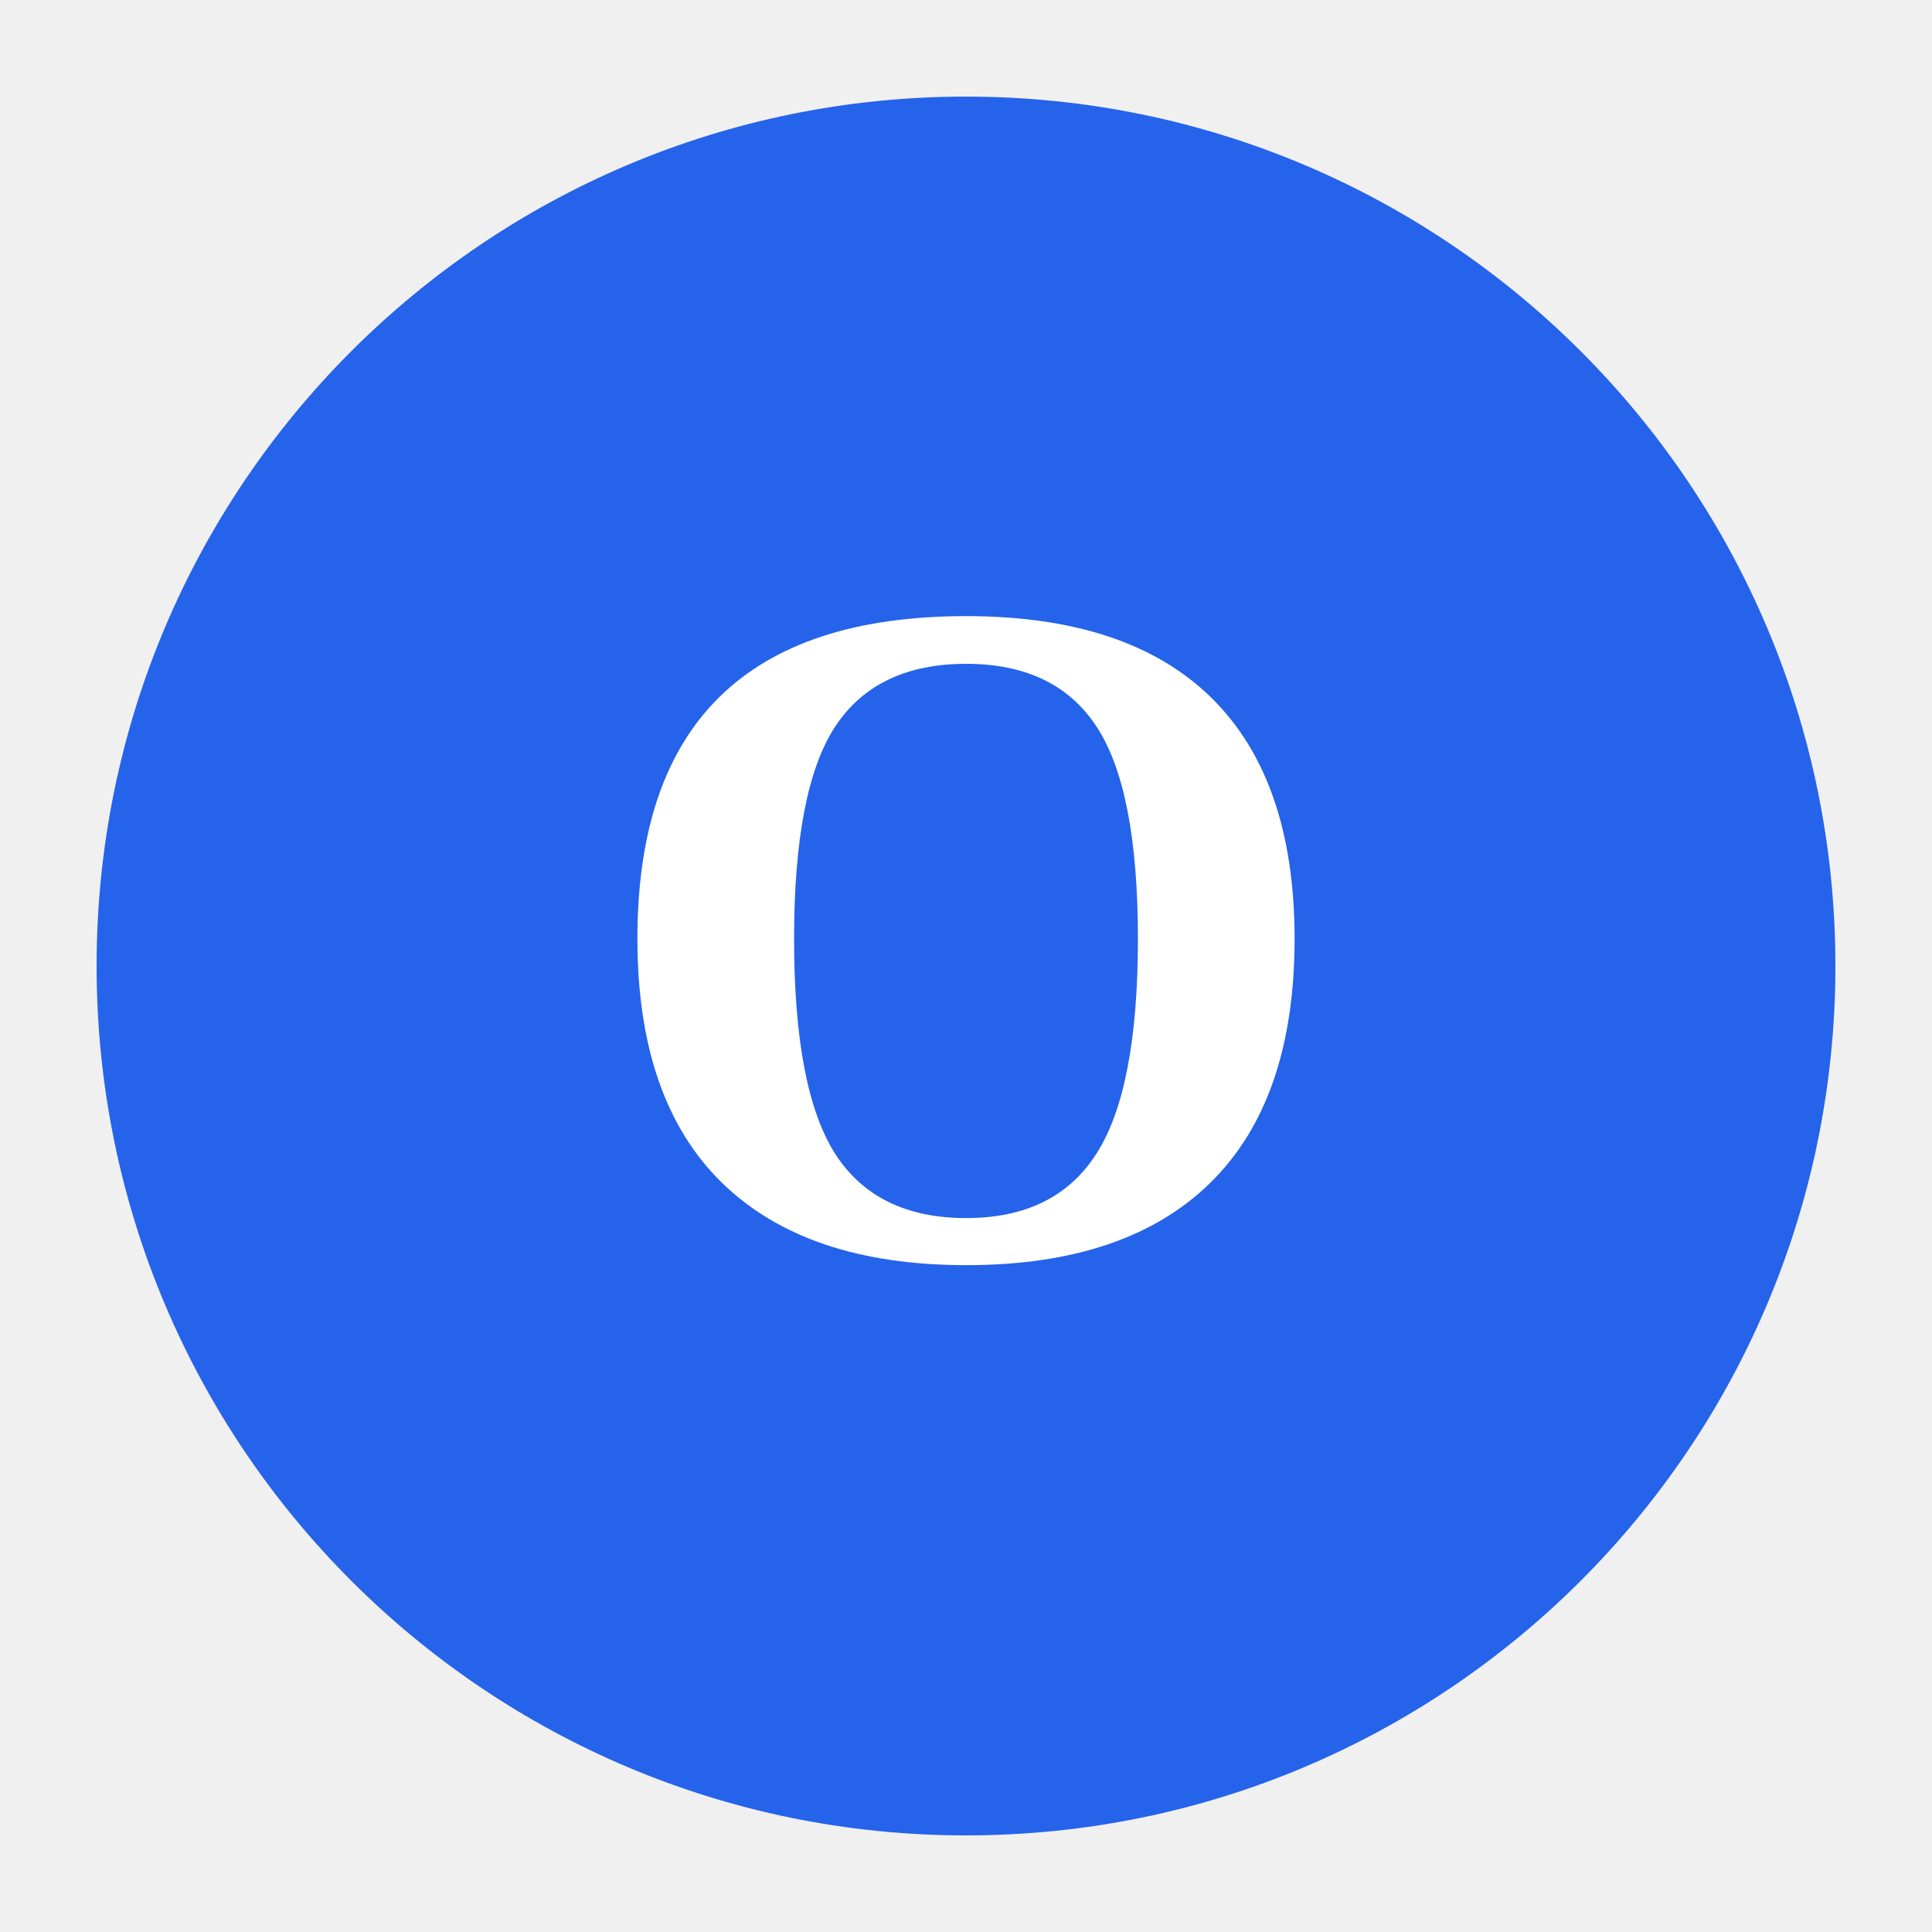
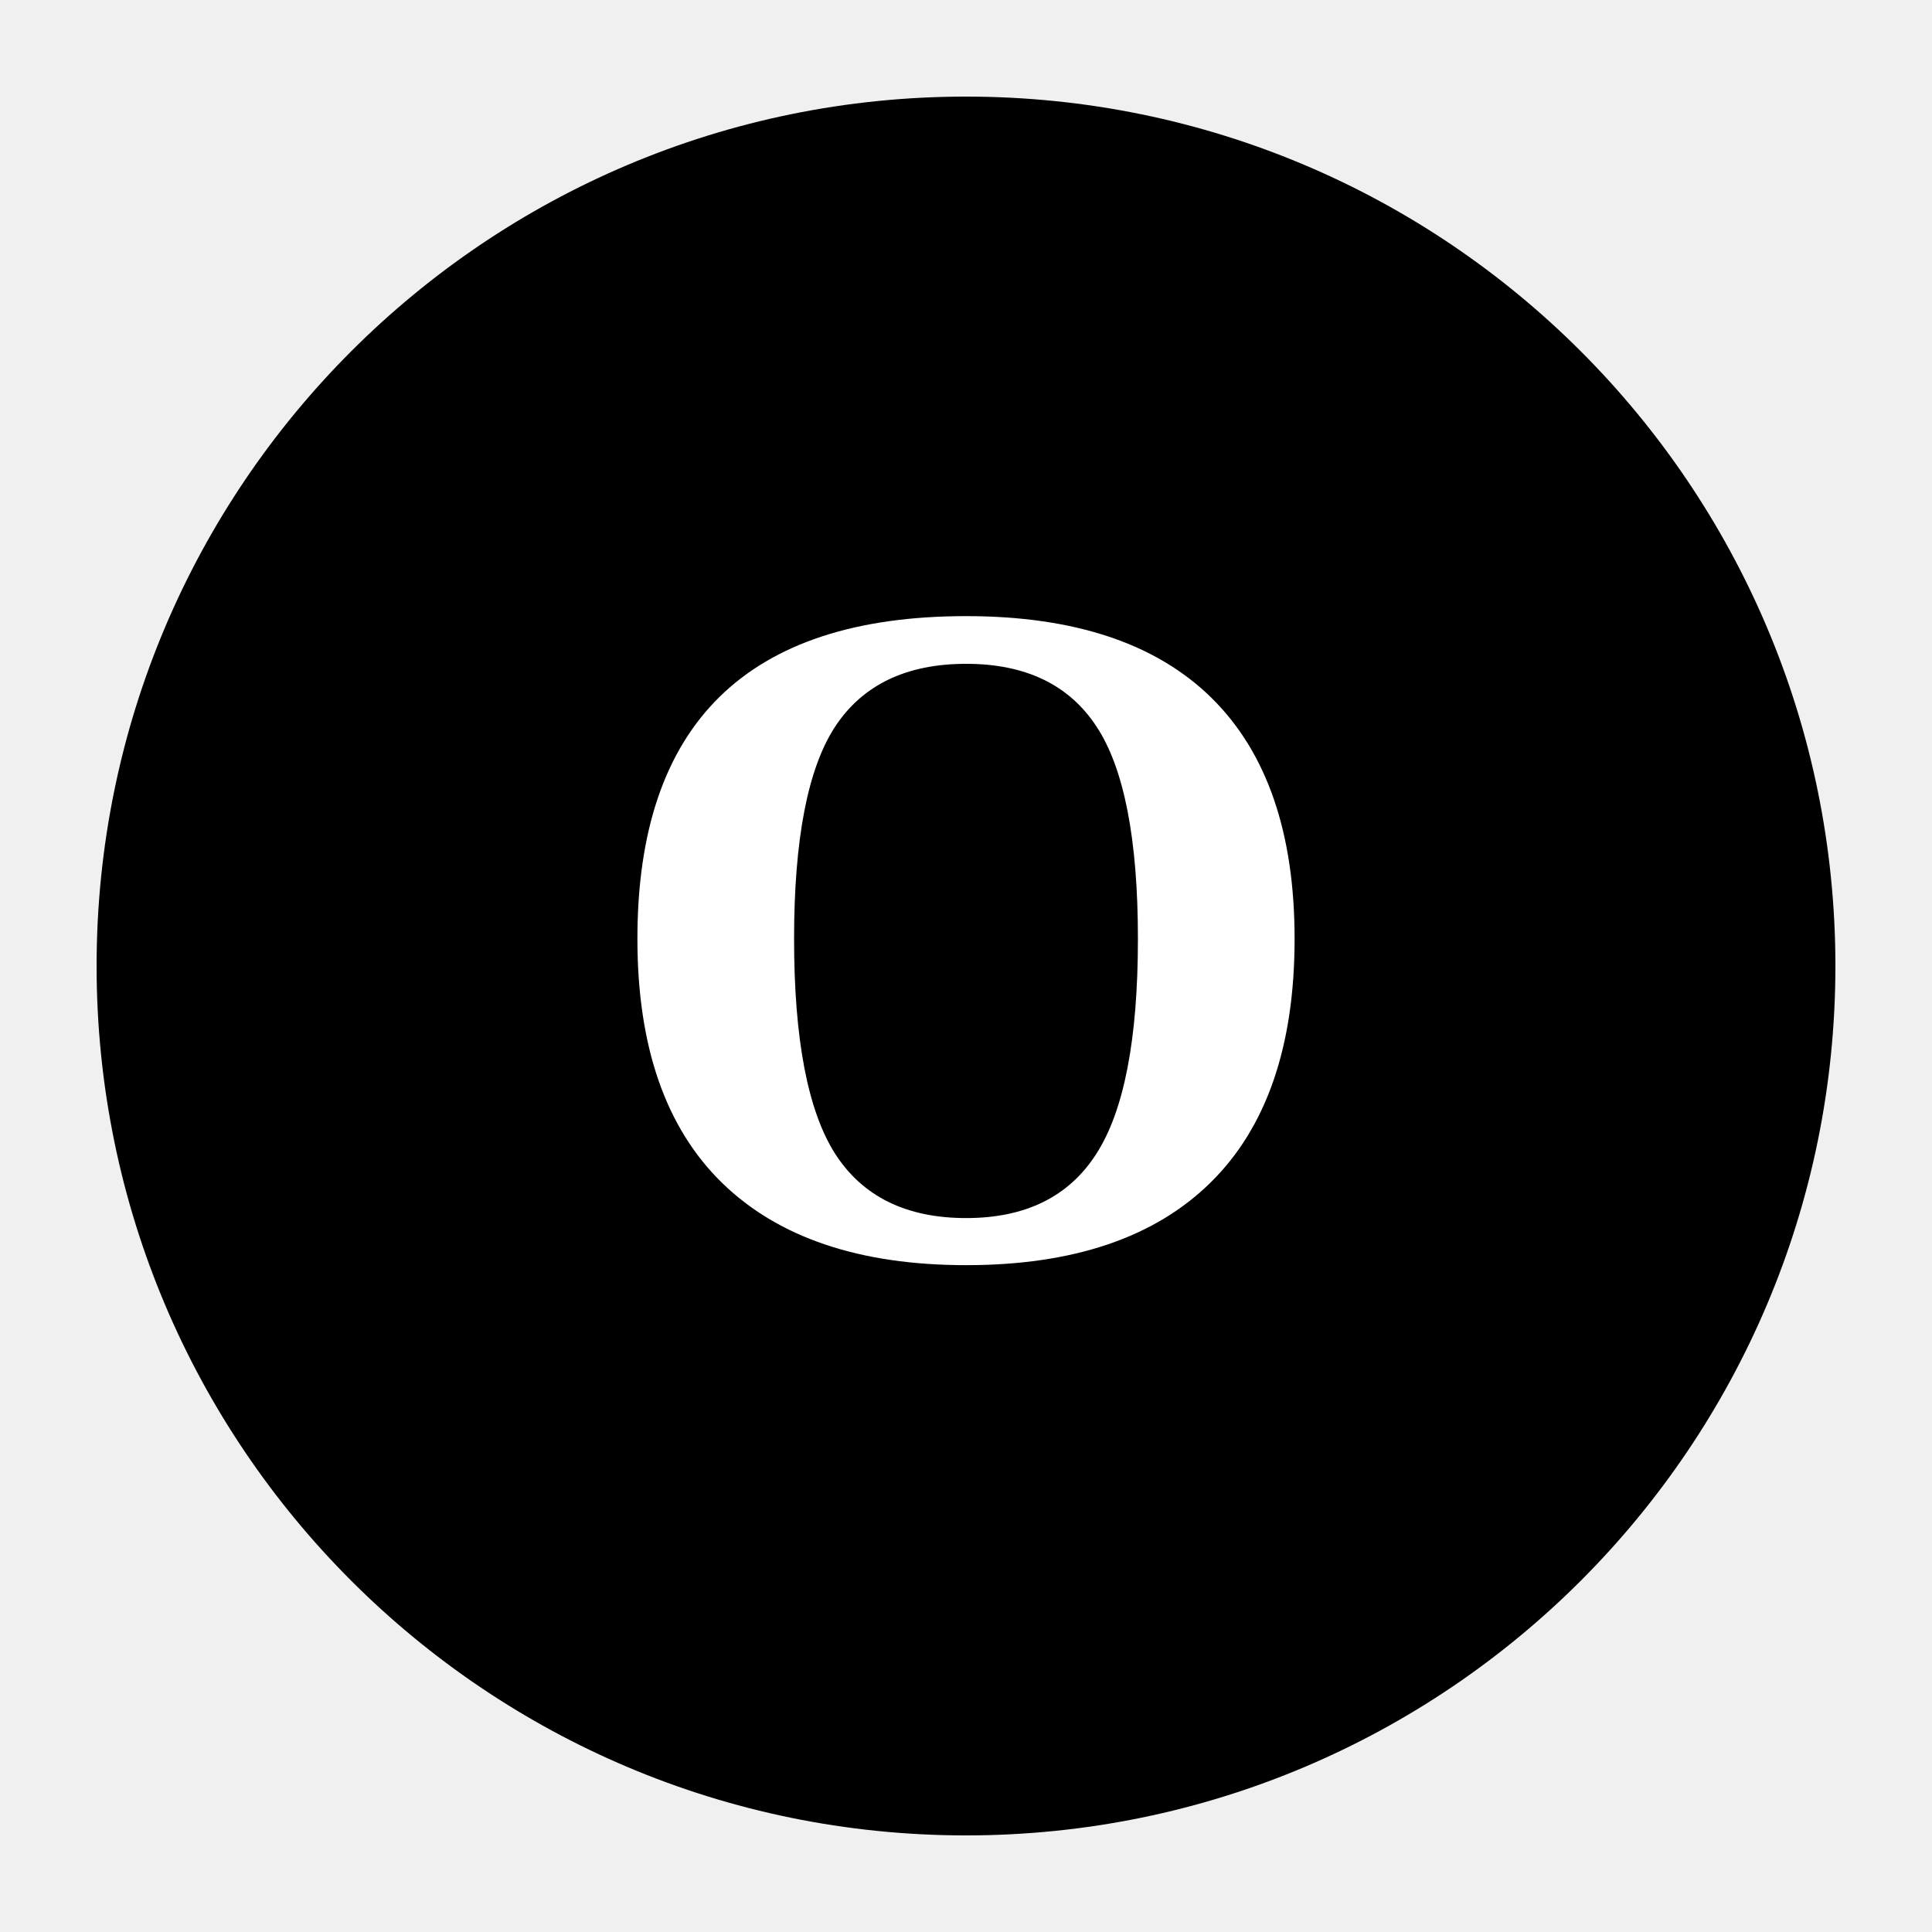
<svg xmlns="http://www.w3.org/2000/svg" viewBox="0 0 100 100">
-   <circle cx="50" cy="50" r="45" fill="#2563eb" />
-   <text x="50" y="65" font-size="50" text-anchor="middle" fill="white" font-weight="bold">O</text>
+   <circle cx="50" cy="50" r="45" fill="#000000" />
+   <text x="50" y="65" font-size="50" text-anchor="middle" fill="white" font-weight="bold" font-family="Georgia, 'Times New Roman', Times, serif">O</text>
</svg>
